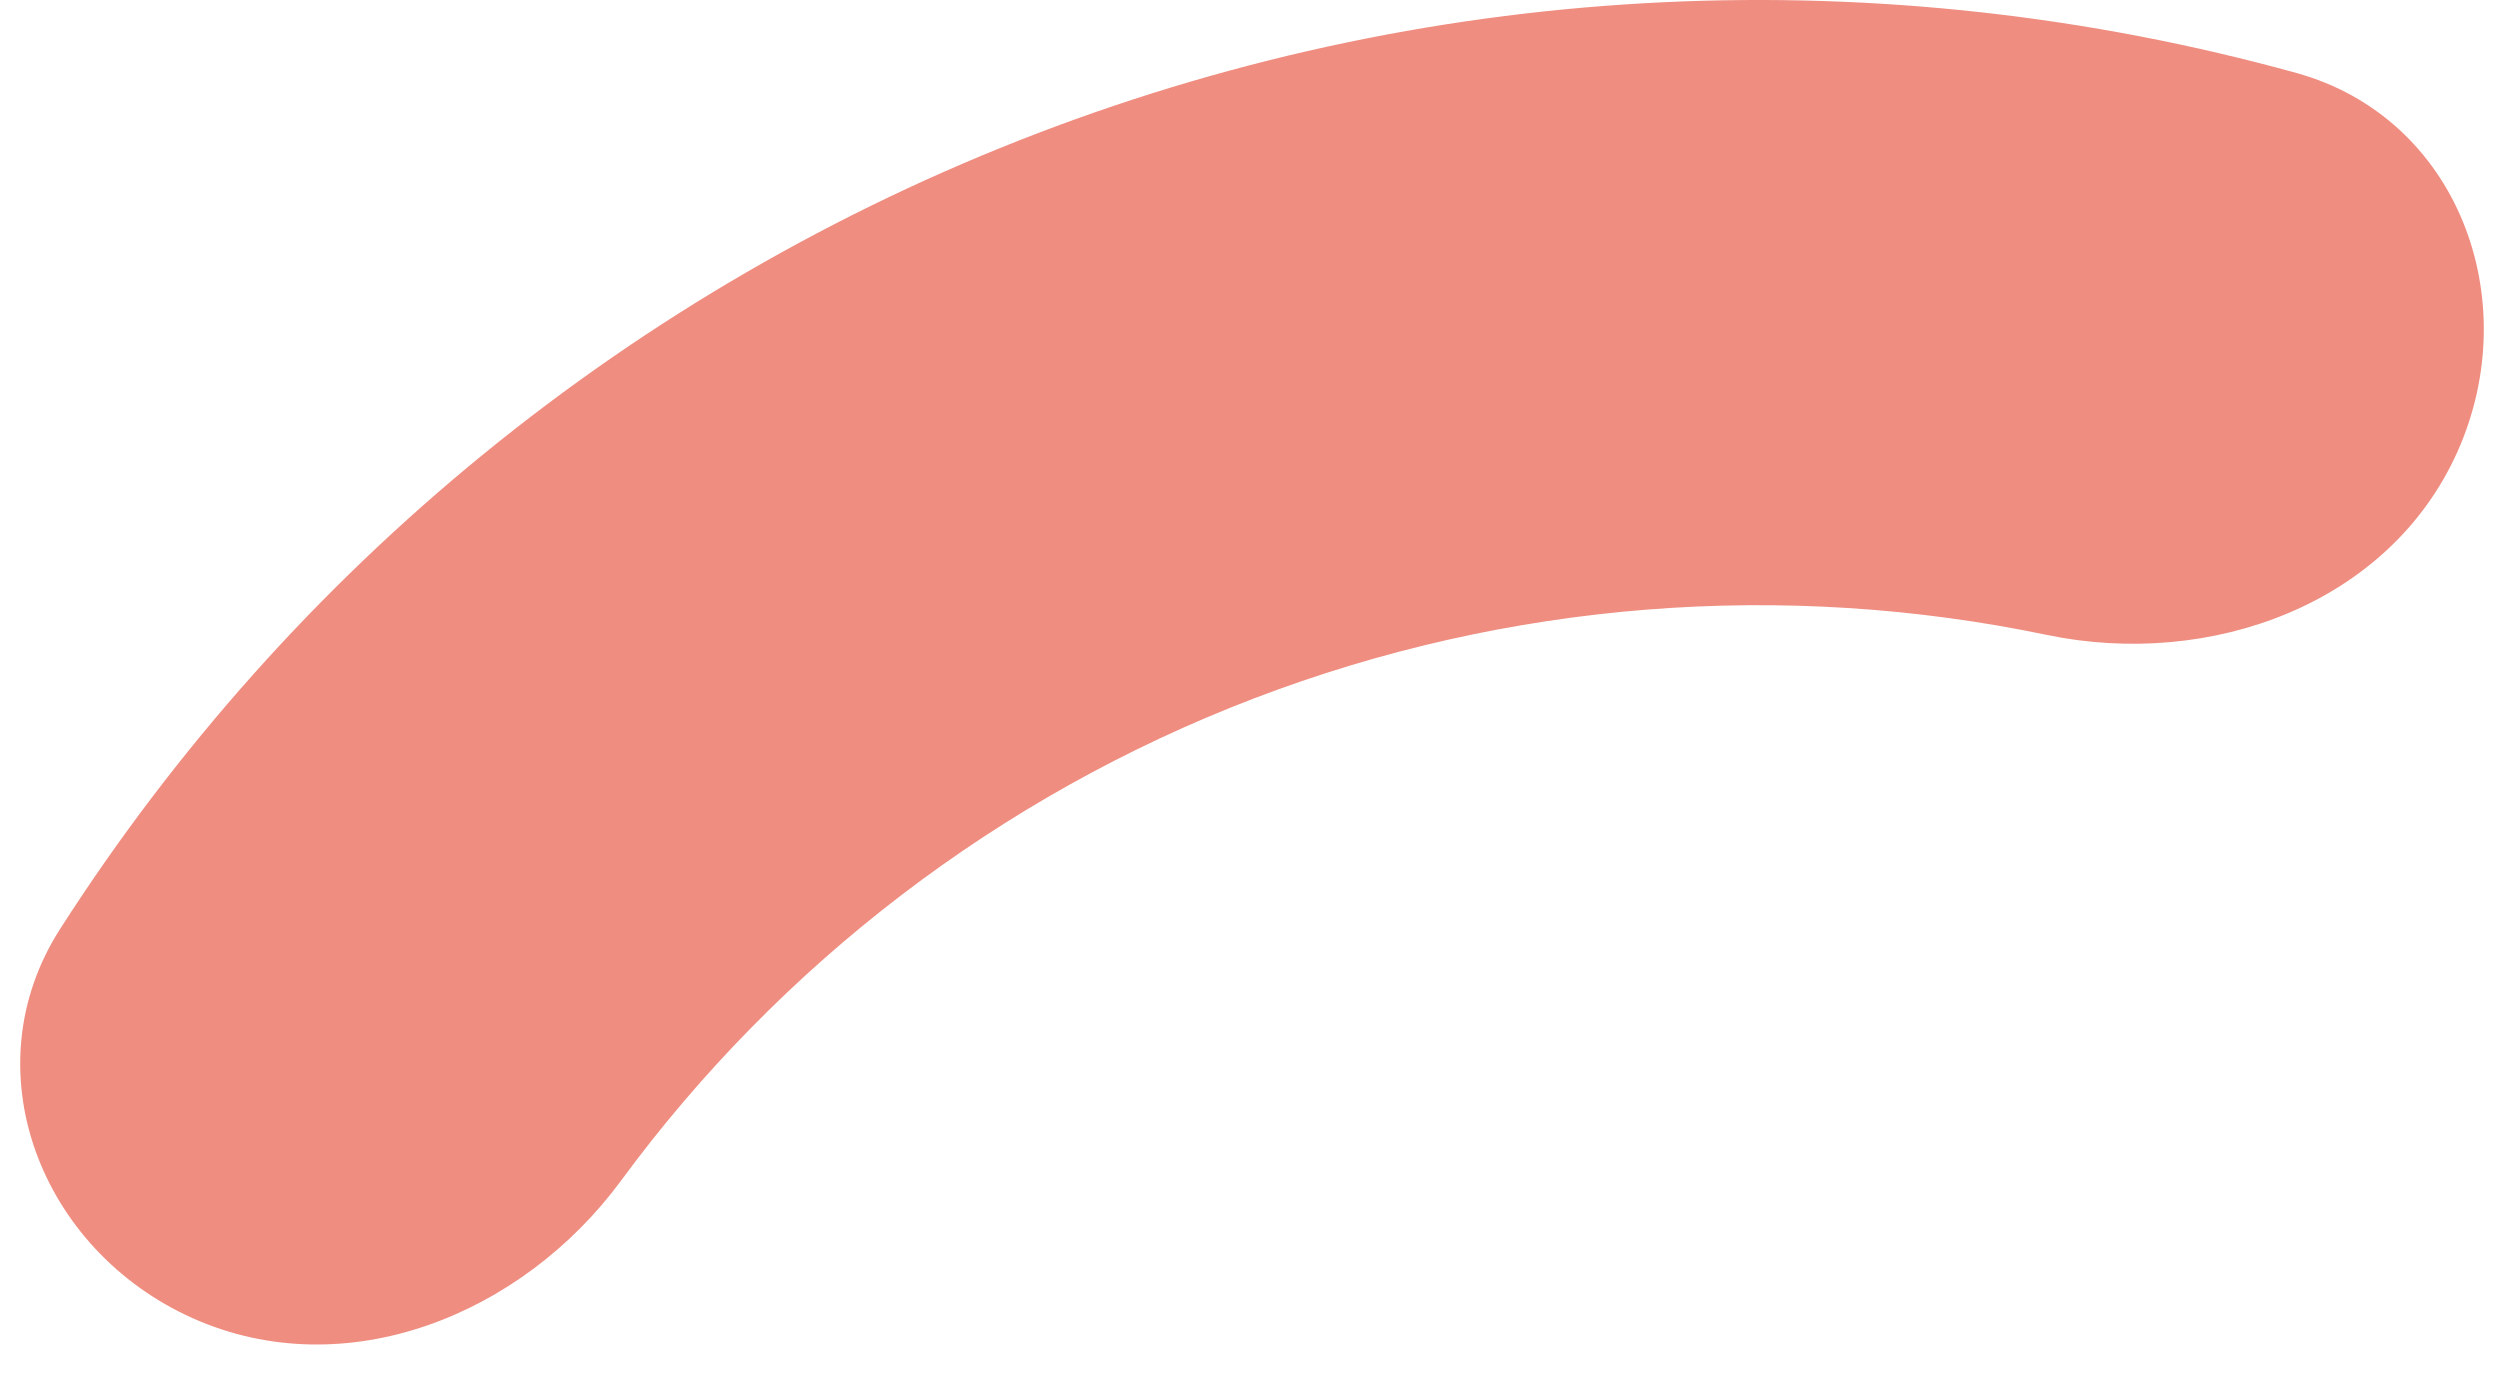
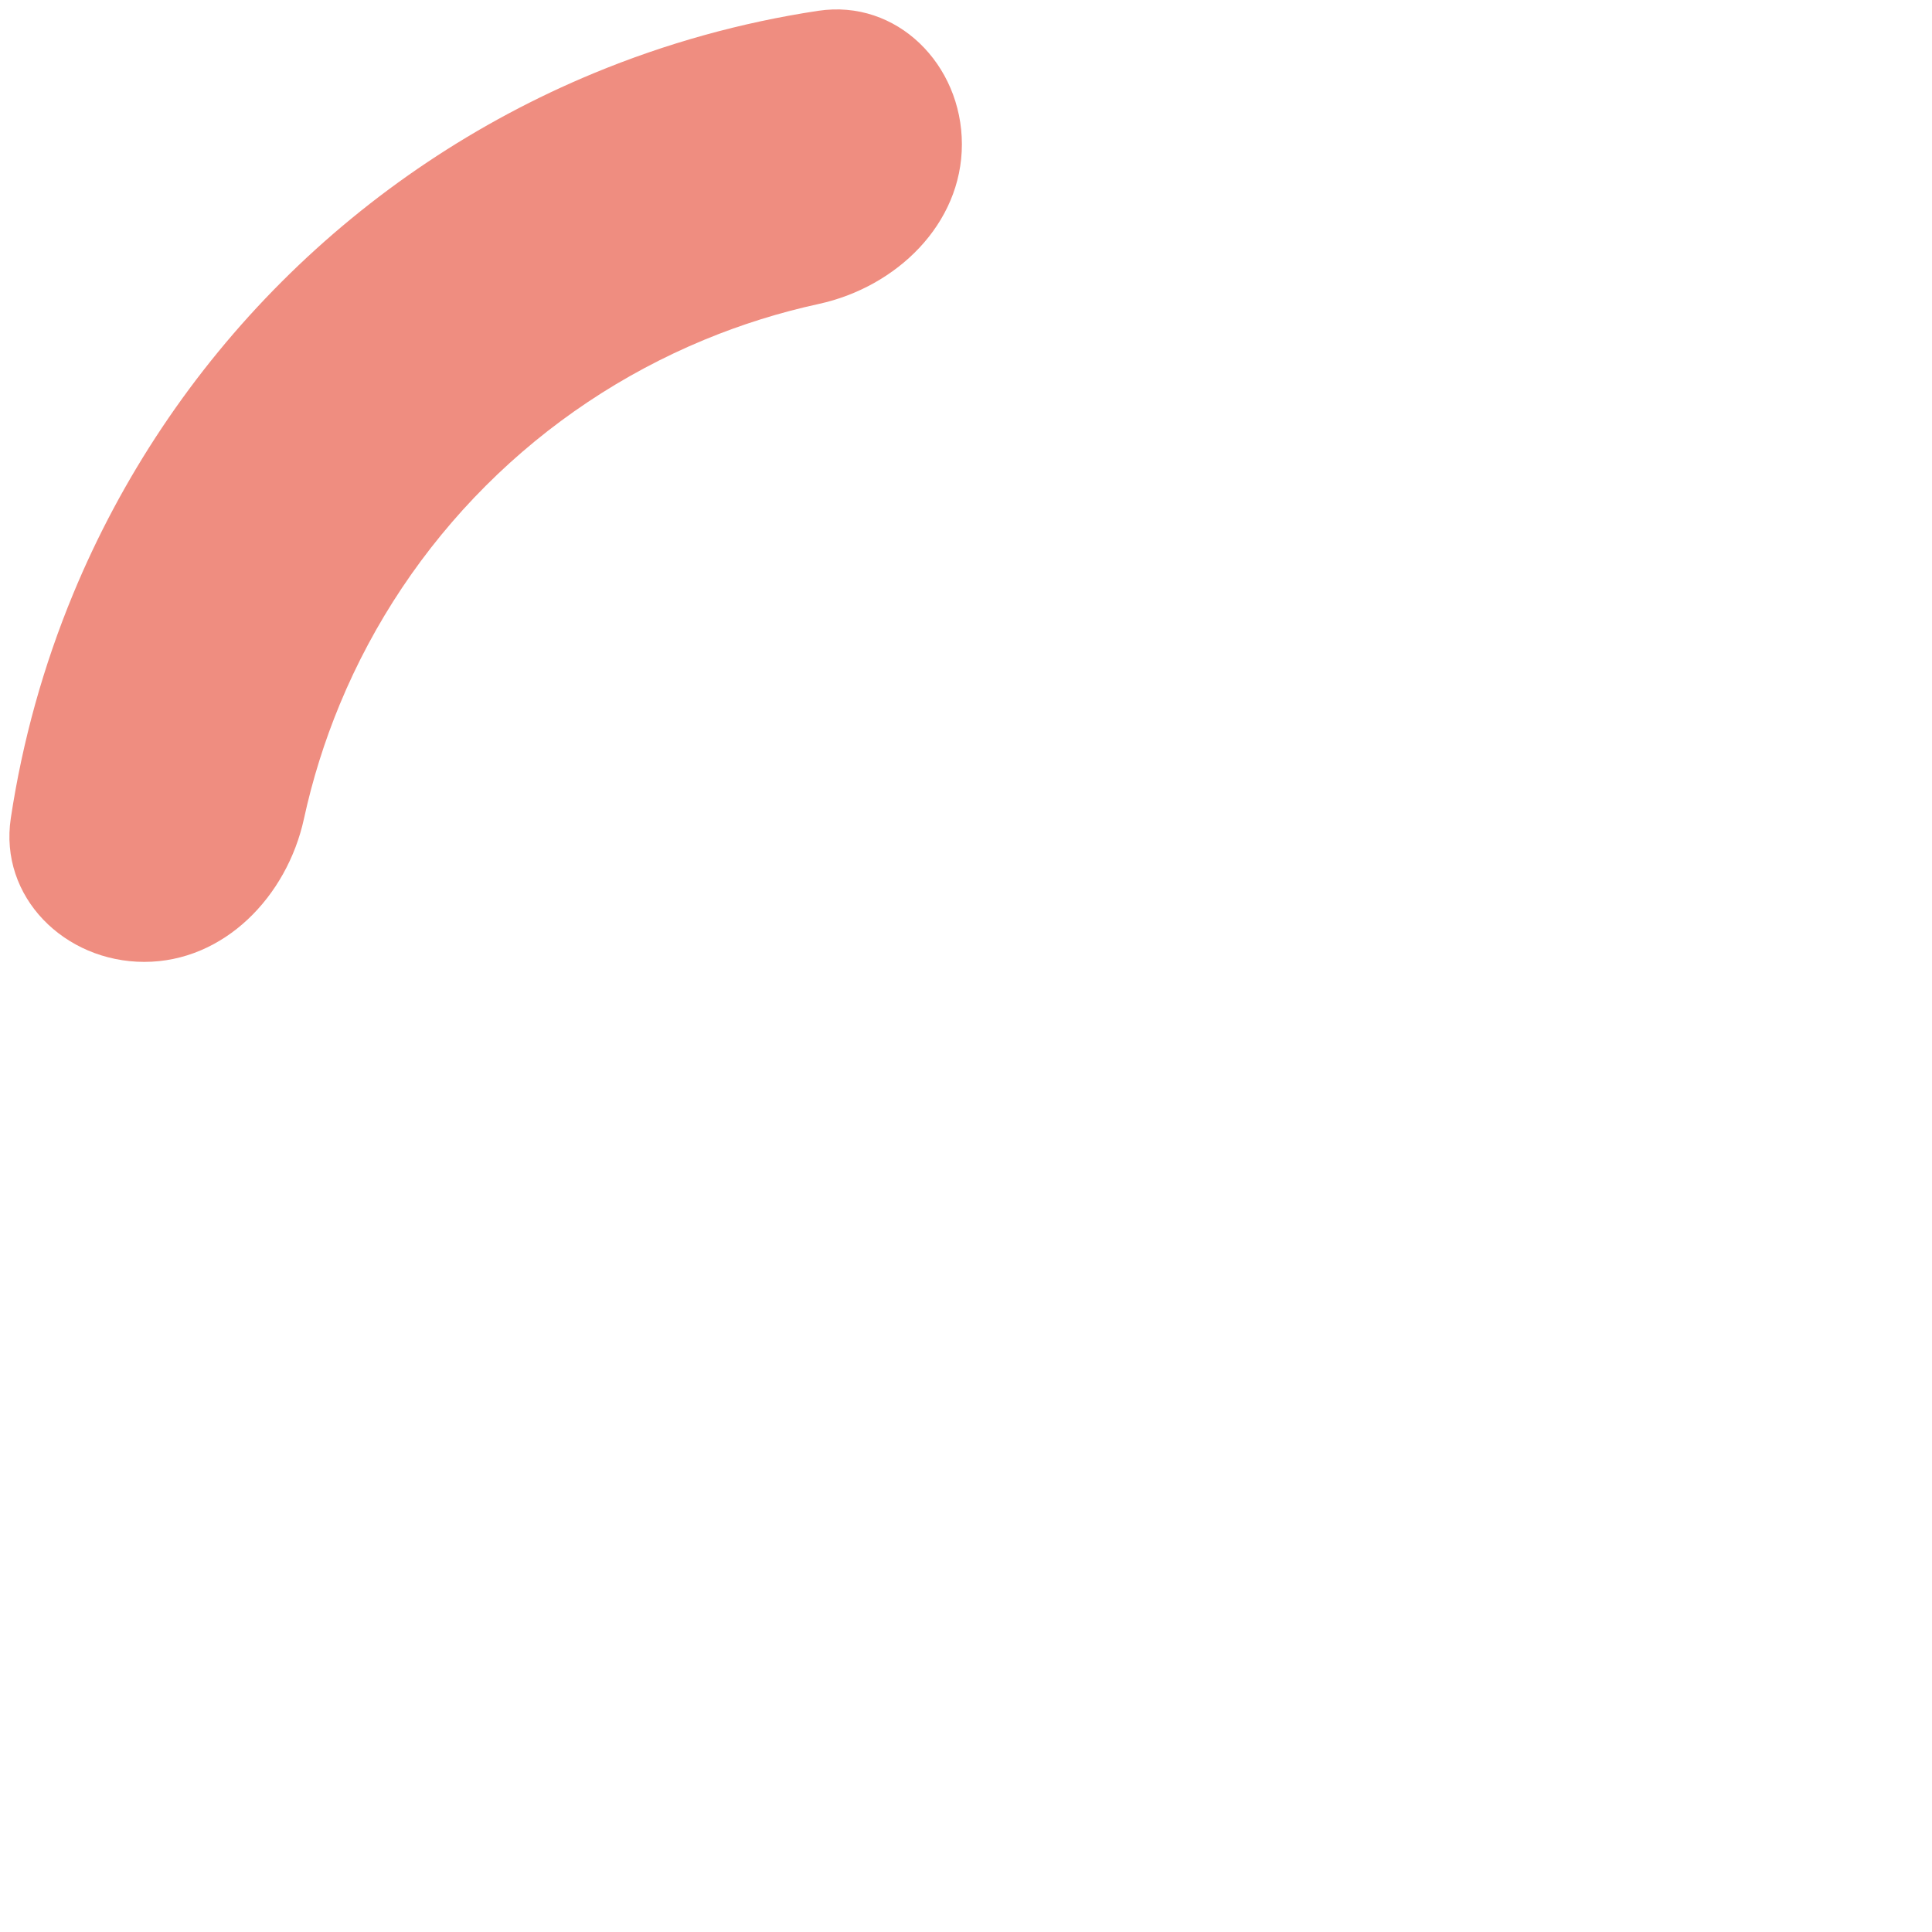
- <svg xmlns="http://www.w3.org/2000/svg" width="58" height="32" viewBox="0 0 58 32" fill="none">
-   <path d="M4.475 30.584C0.935 29.004 -0.696 24.815 1.395 21.551C6.755 13.185 14.679 6.687 24.071 3.092C33.463 -0.503 43.7 -0.955 53.276 1.693C57.013 2.727 58.596 6.935 57.015 10.475C55.435 14.015 51.282 15.521 47.487 14.73C41.387 13.458 34.999 13.943 29.09 16.204C23.18 18.466 18.101 22.37 14.409 27.39C12.112 30.513 8.015 32.165 4.475 30.584Z" fill="#EF8D80" />
+ <svg xmlns="http://www.w3.org/2000/svg" width="94" height="94" viewBox="0 0 94 94" fill="none">
+   <path d="M7.02 46.8C3.143 46.8 -0.054 43.64 0.526 39.806C1.091 36.067 2.108 32.401 3.562 28.89C5.914 23.212 9.362 18.053 13.707 13.707C18.053 9.362 23.212 5.914 28.89 3.562C32.401 2.108 36.067 1.091 39.806 0.526C43.64 -0.054 46.8 3.143 46.8 7.02C46.8 10.897 43.622 13.965 39.834 14.789C37.933 15.203 36.069 15.786 34.263 16.534C30.289 18.18 26.677 20.593 23.635 23.635C20.593 26.677 18.18 30.289 16.534 34.263C15.786 36.069 15.203 37.933 14.789 39.834C13.965 43.622 10.897 46.8 7.02 46.8Z" fill="#EF8D80" />
</svg>
